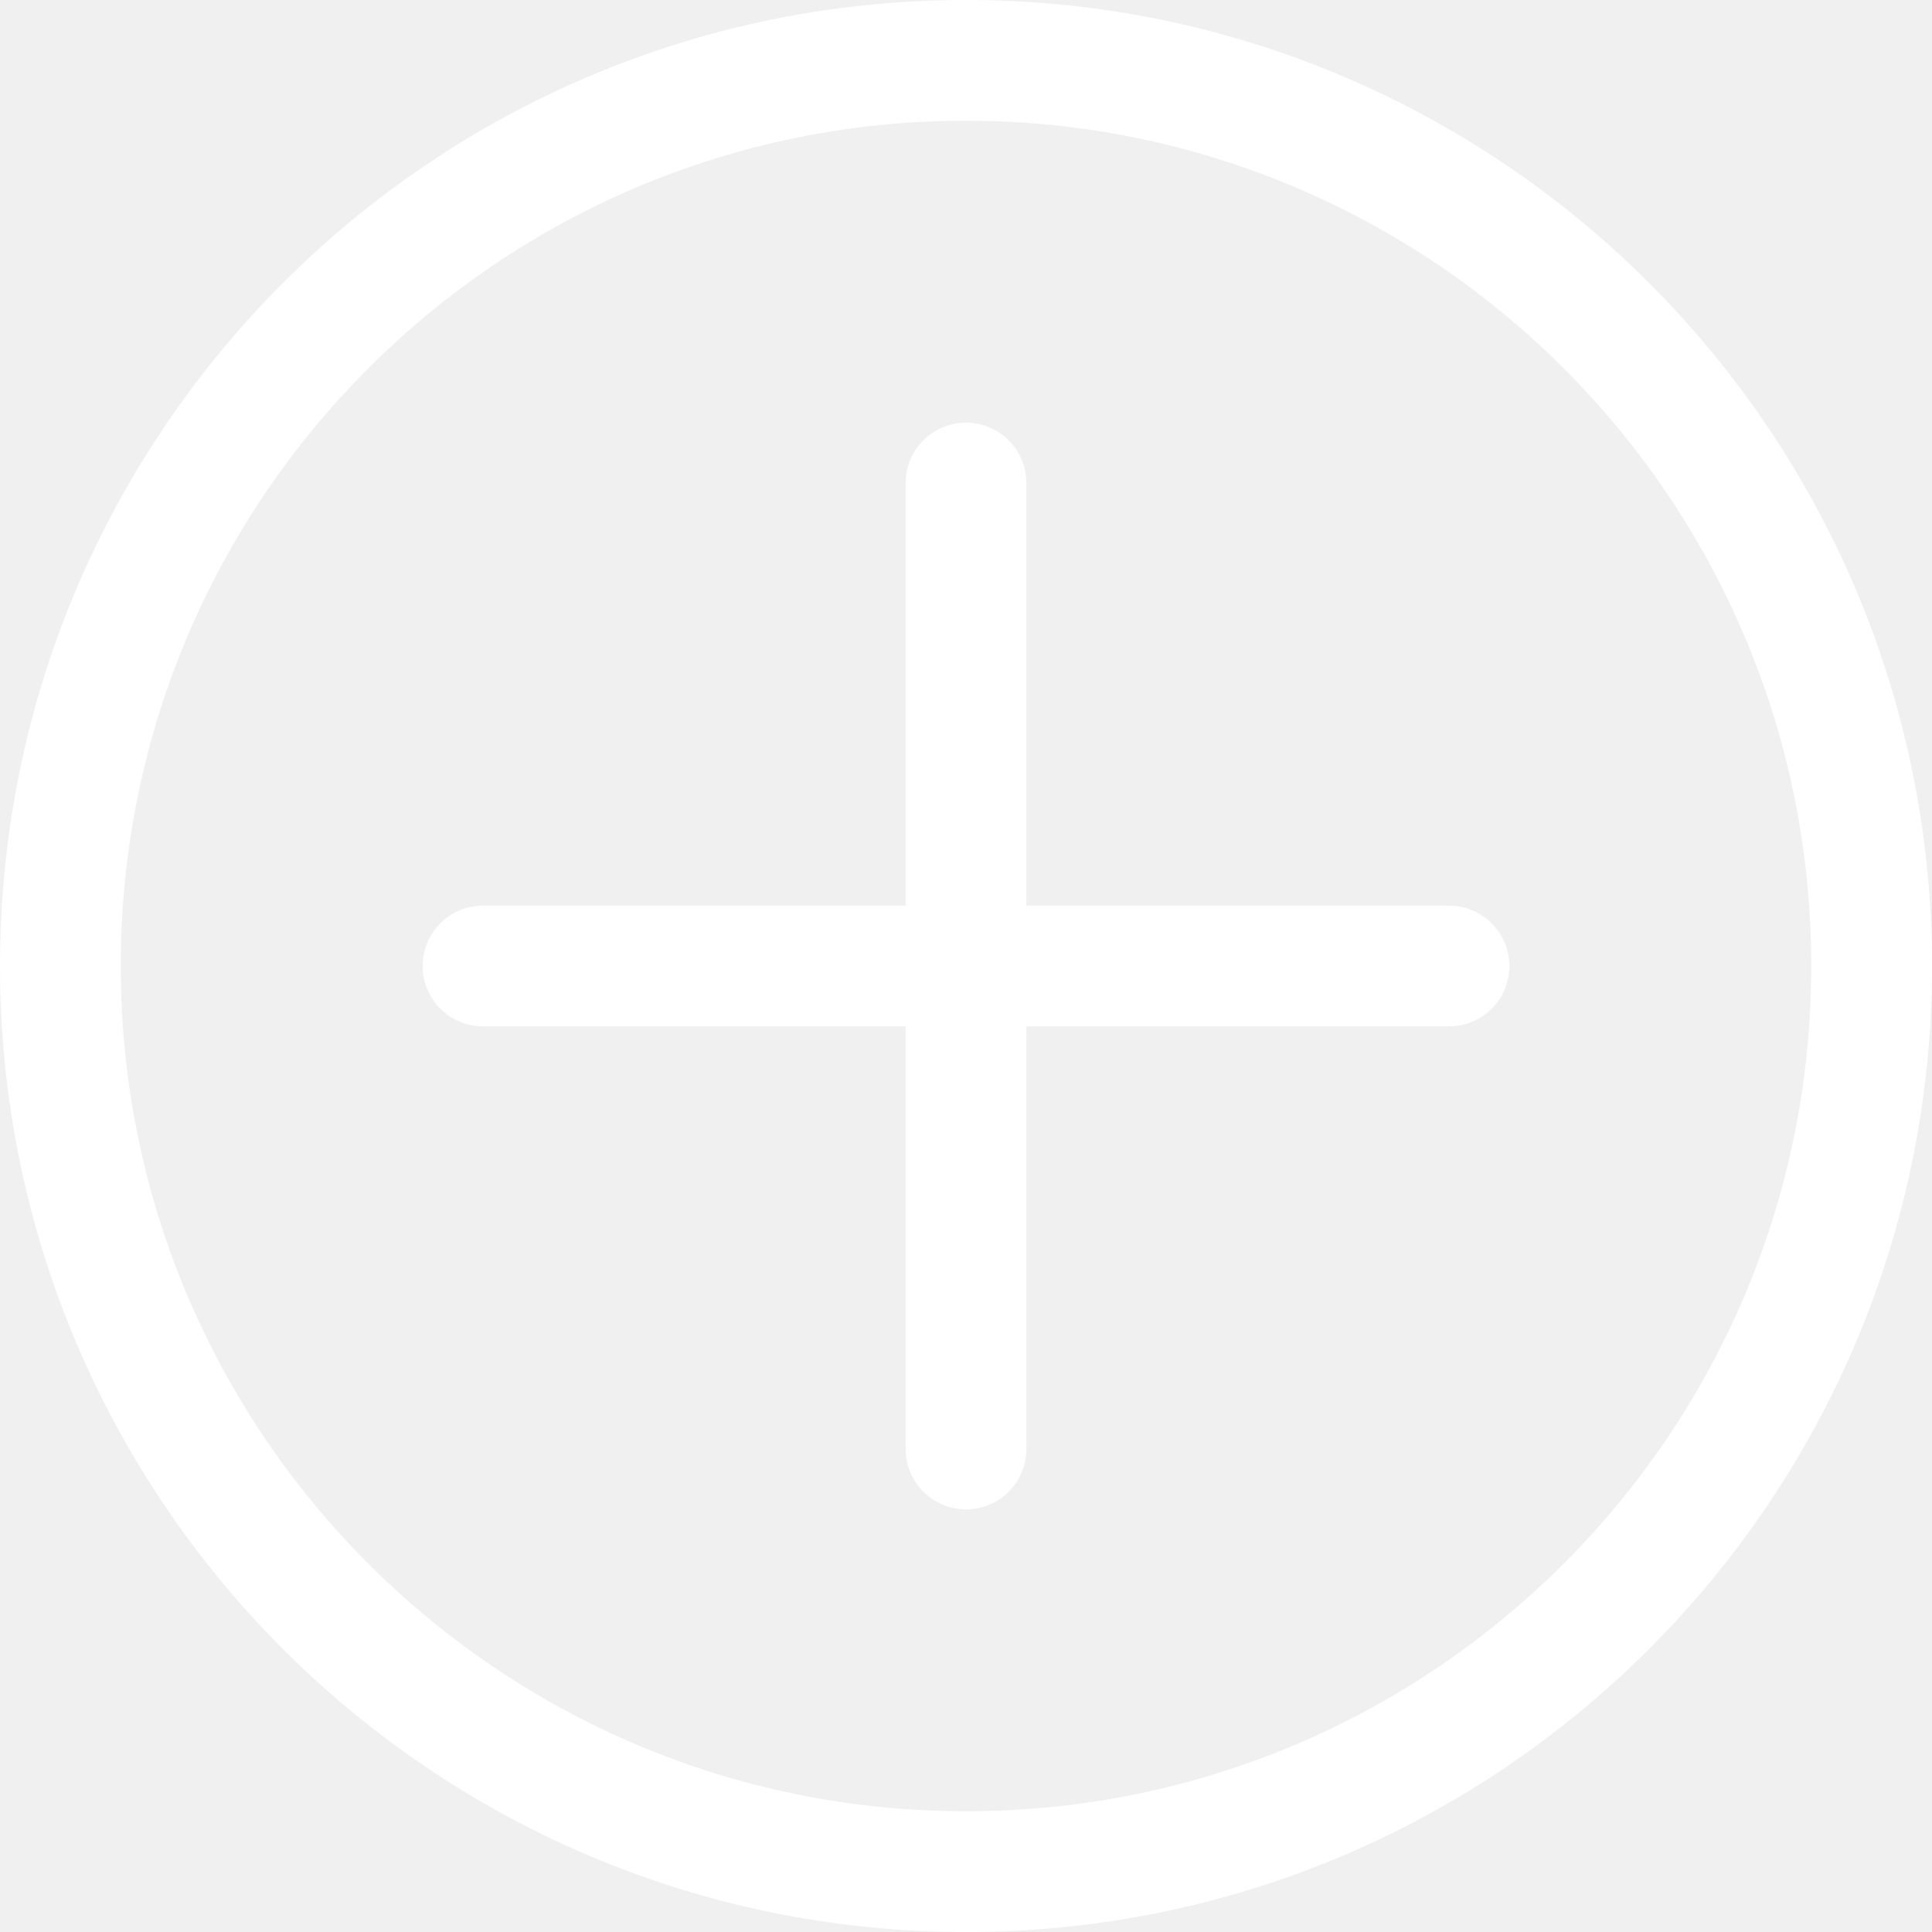
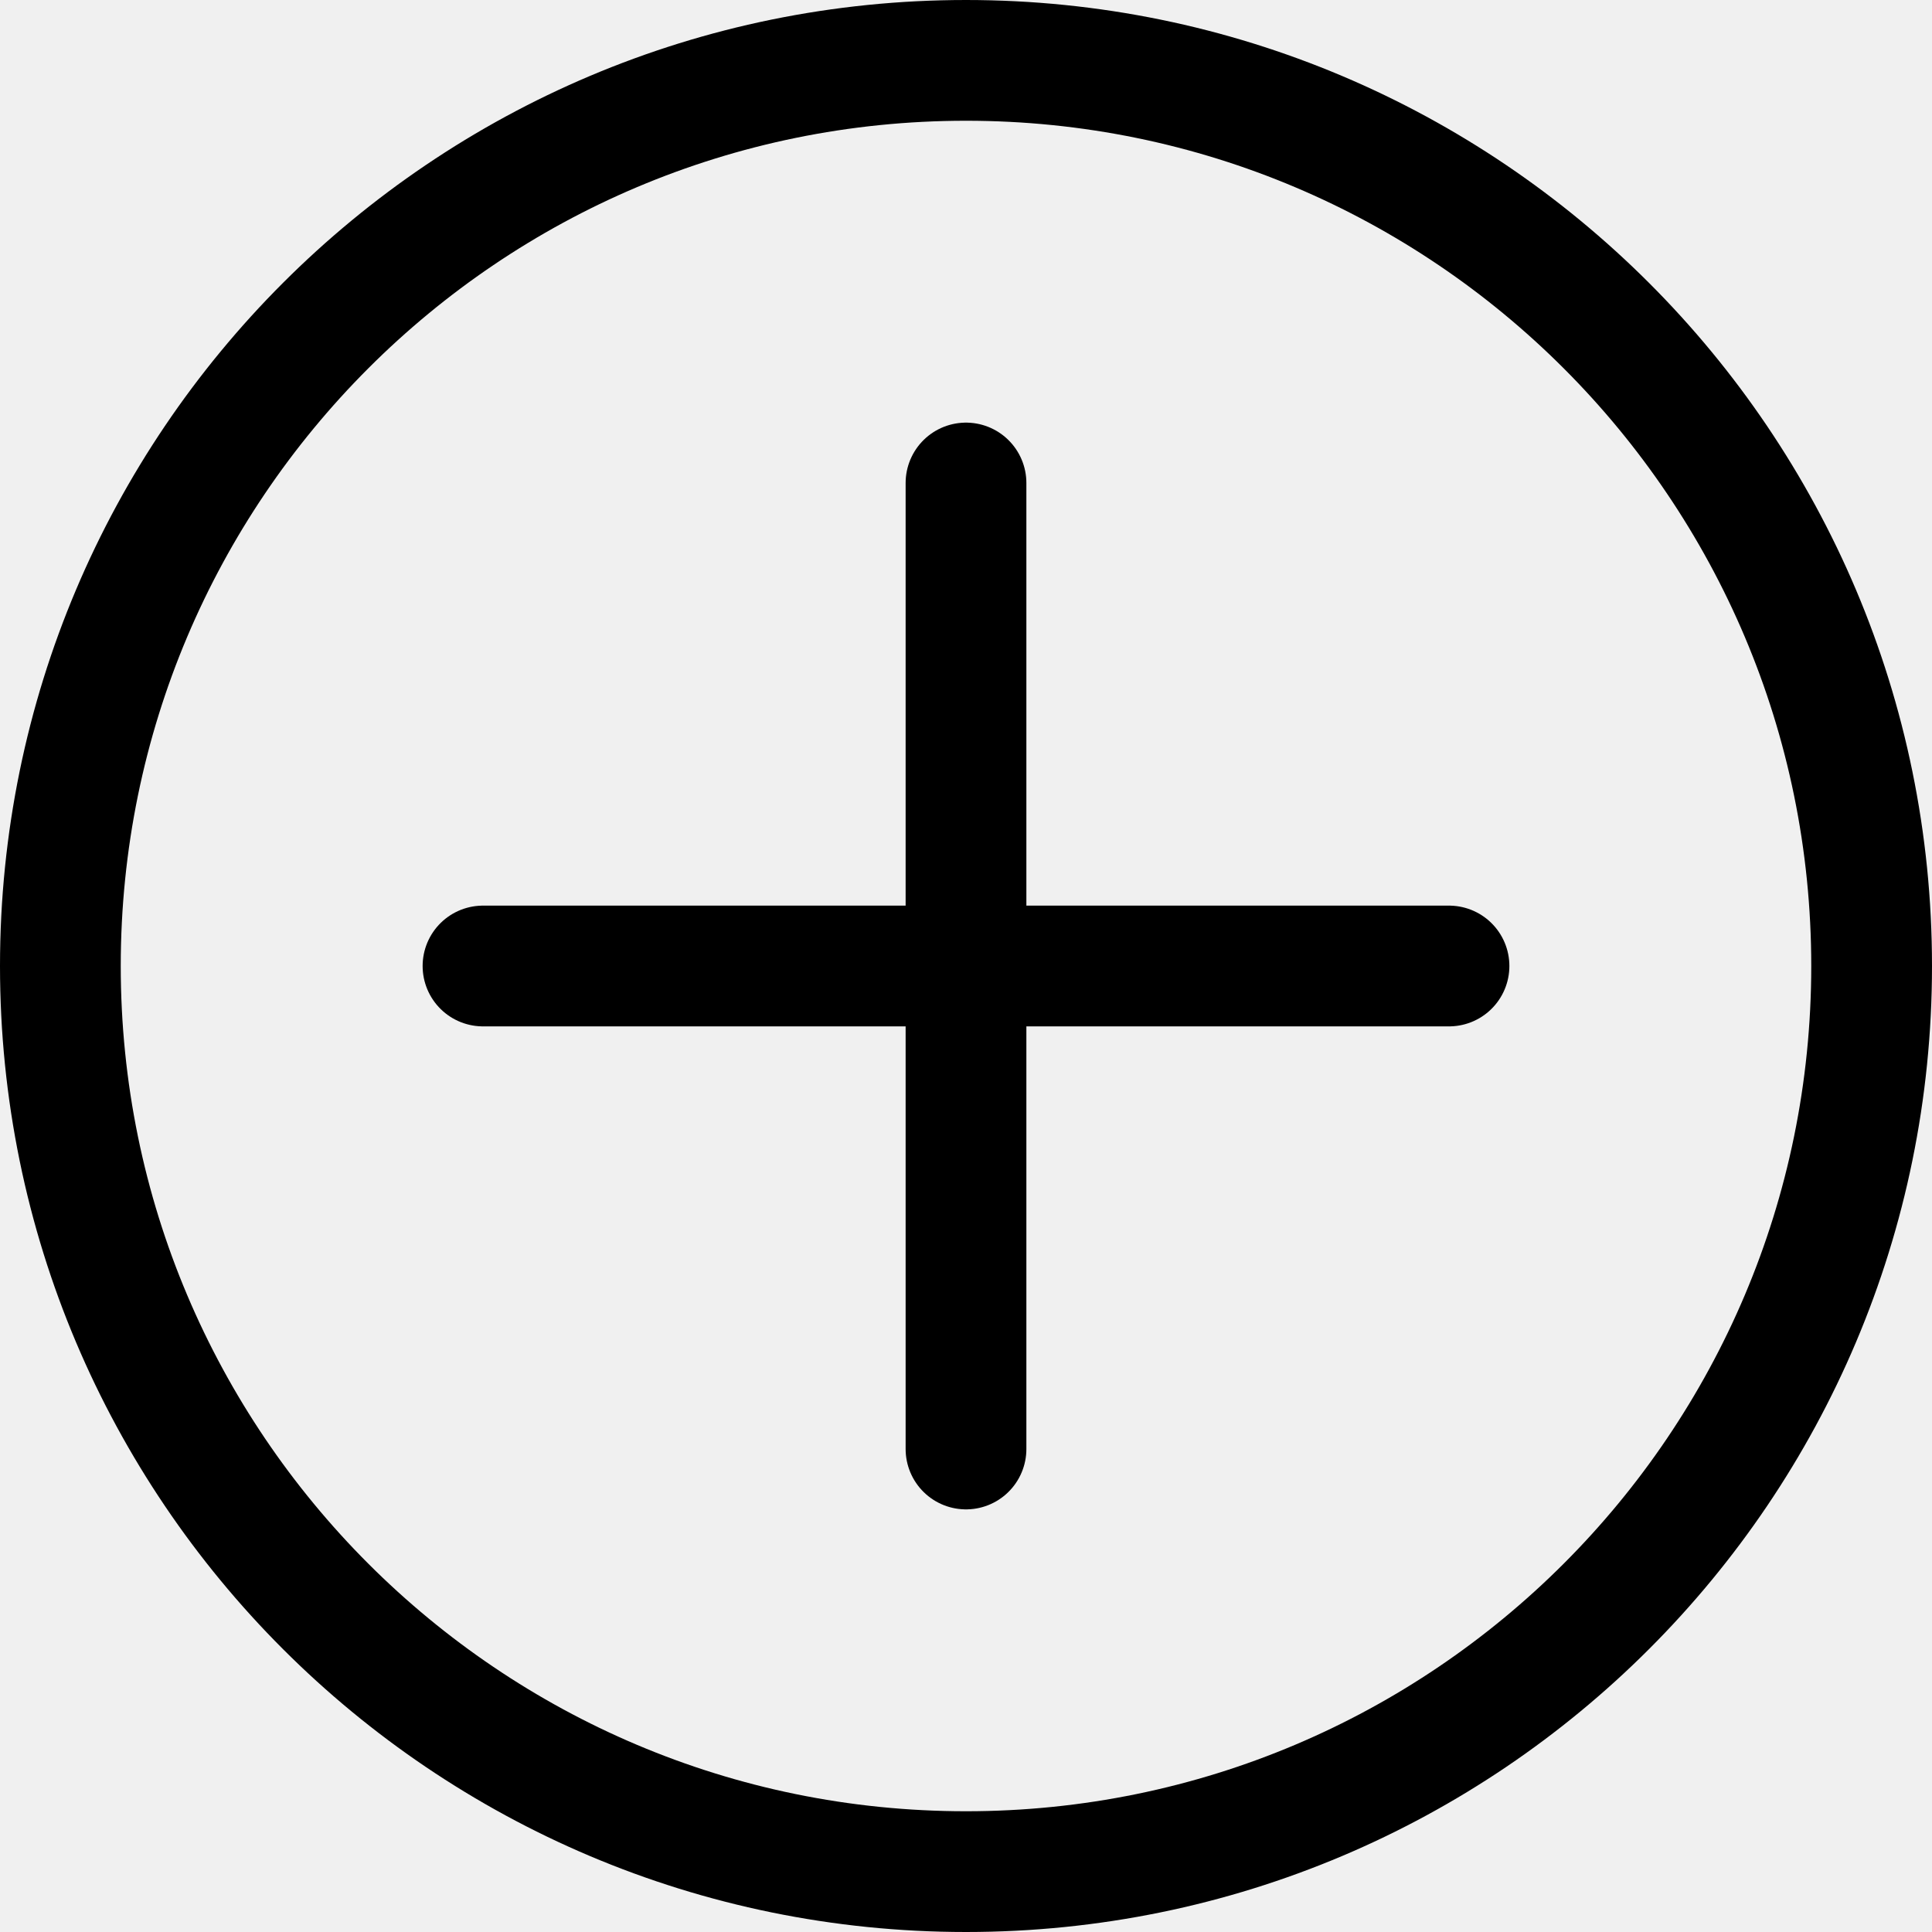
<svg xmlns="http://www.w3.org/2000/svg" width="32" height="32" viewBox="0 0 32 32" fill="none">
-   <circle cx="16" cy="16" r="15" stroke="white" stroke-width="2" />
-   <path d="M8 16H24" stroke="white" stroke-width="2" stroke-linecap="round" />
-   <path d="M16 8L16 24" stroke="white" stroke-width="2" stroke-linecap="round" />
+   <circle cx="16" cy="16" r="15" stroke="black" stroke-width="2" />
+   <path d="M8 16H24" stroke="black" stroke-width="2" stroke-linecap="round" />
+   <path d="M16 8L16 24" stroke="black" stroke-width="2" stroke-linecap="round" />
</svg>
